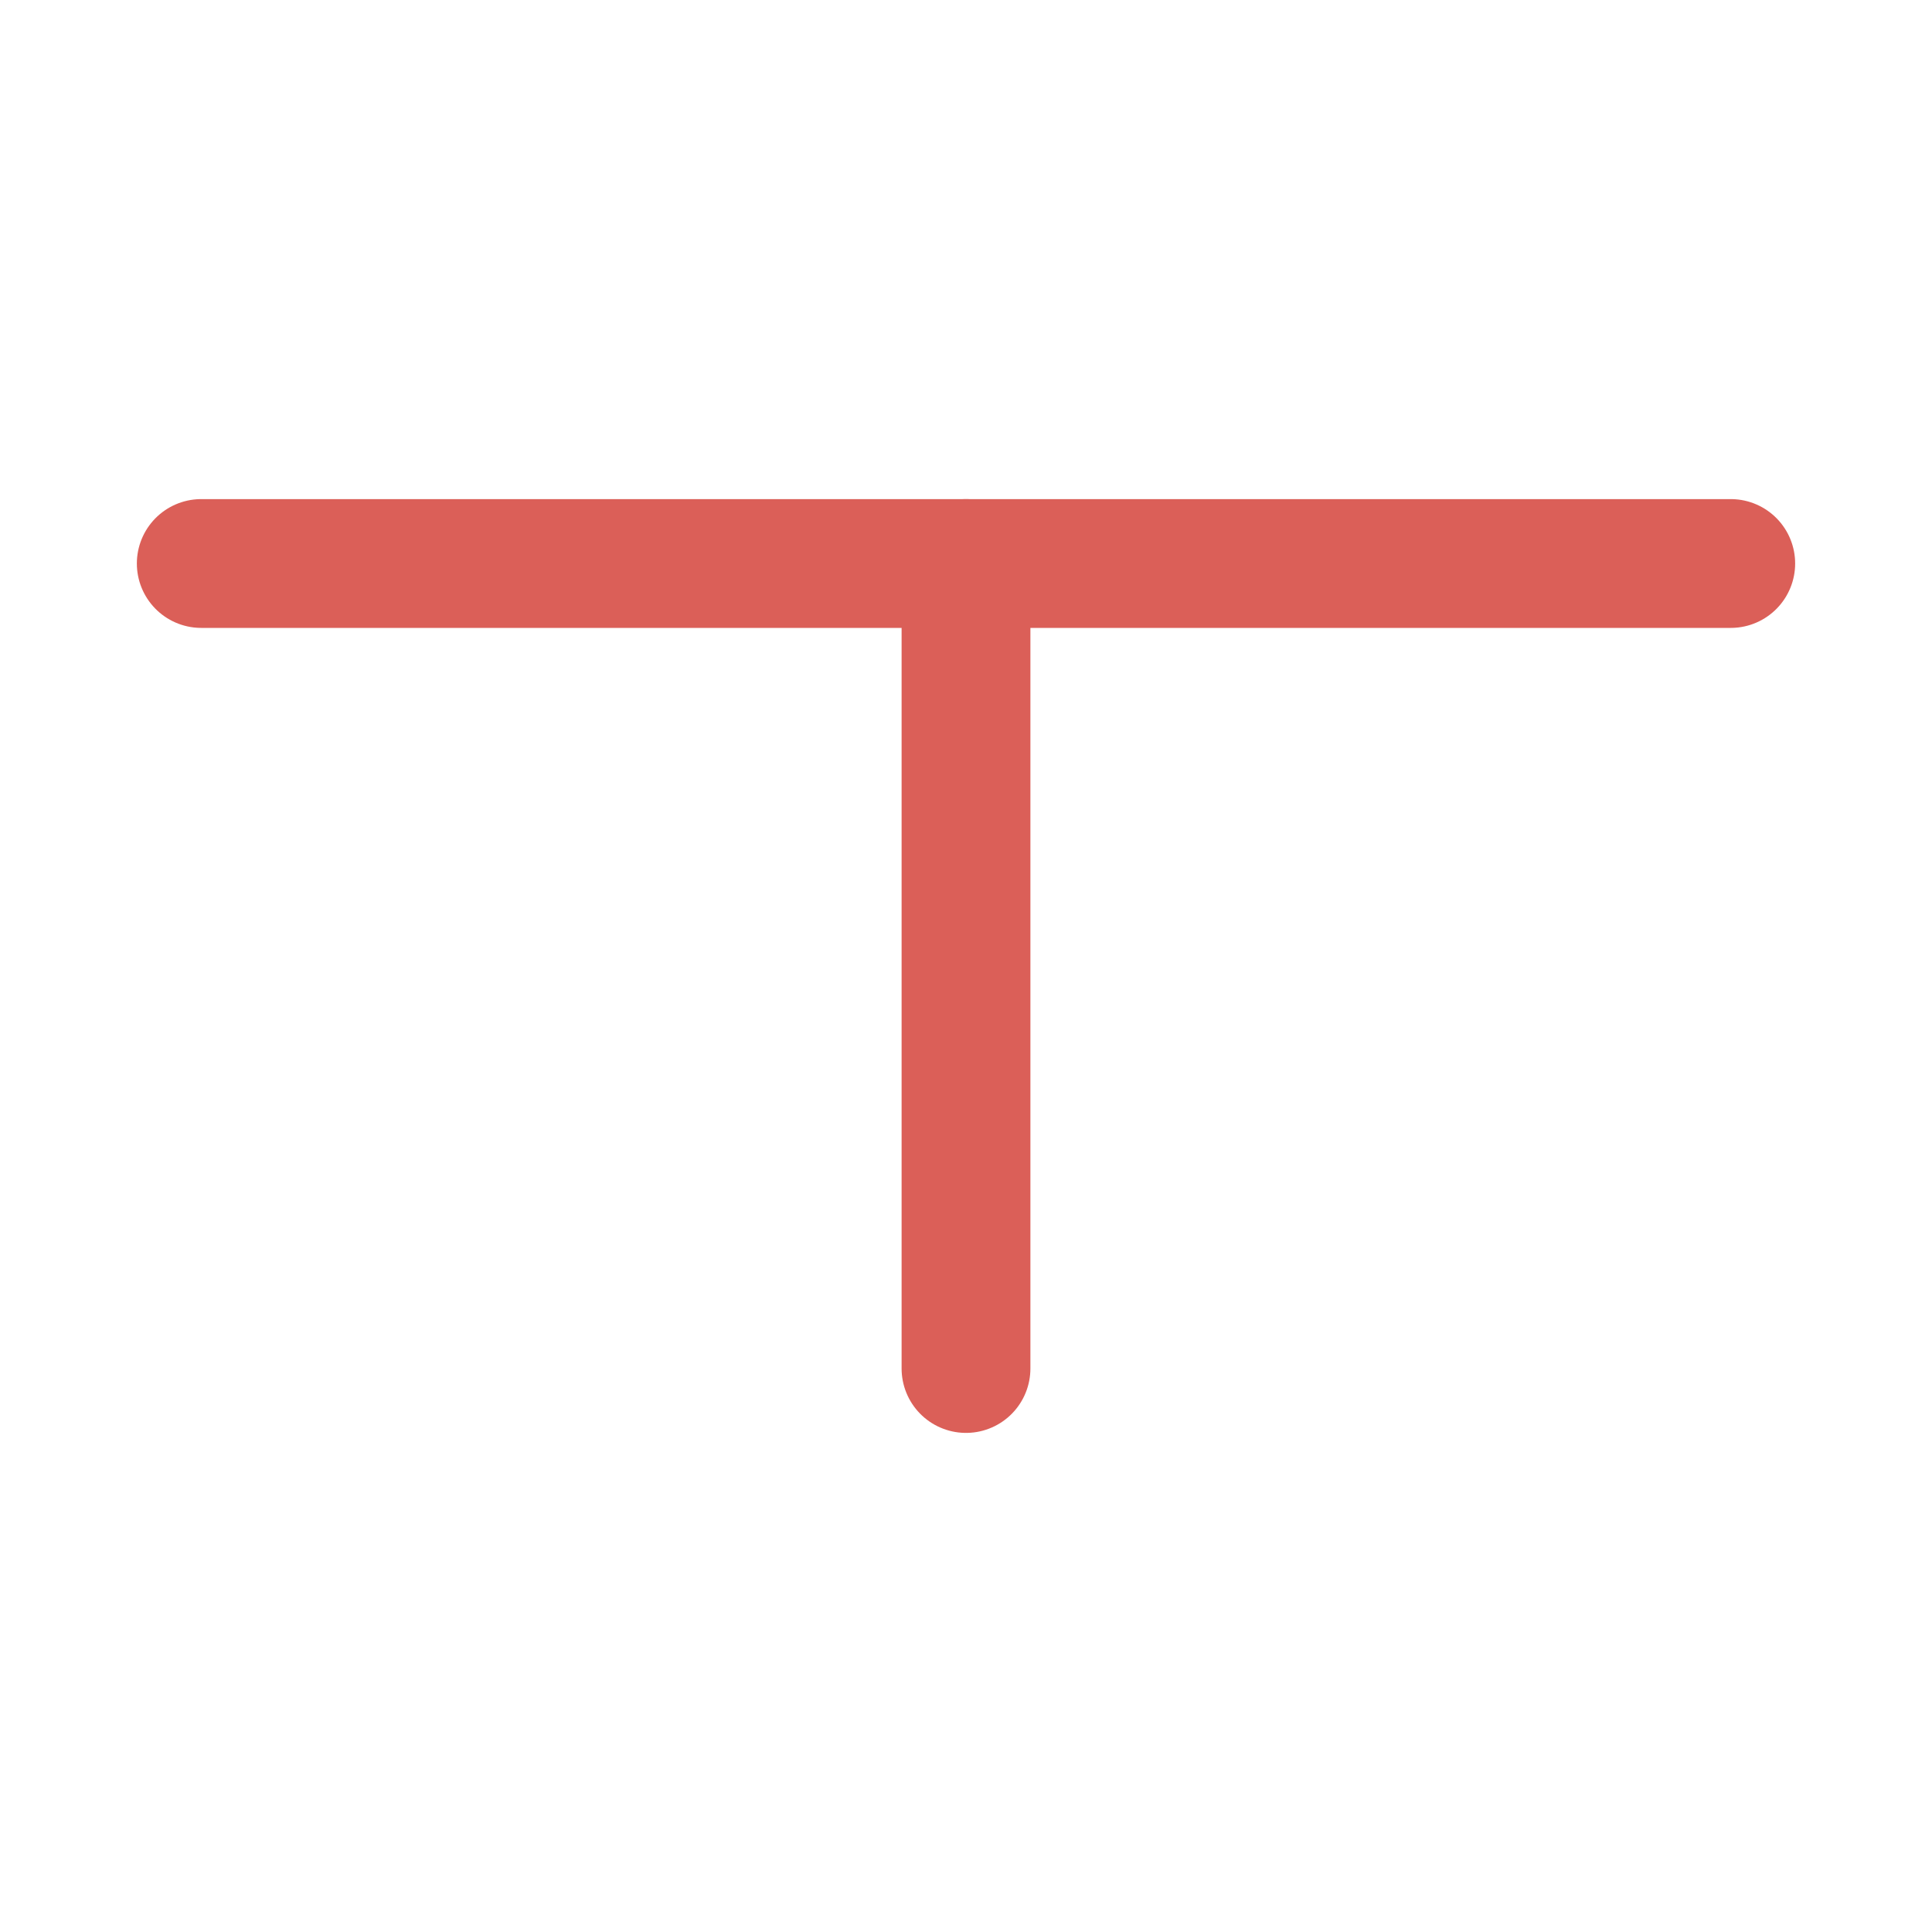
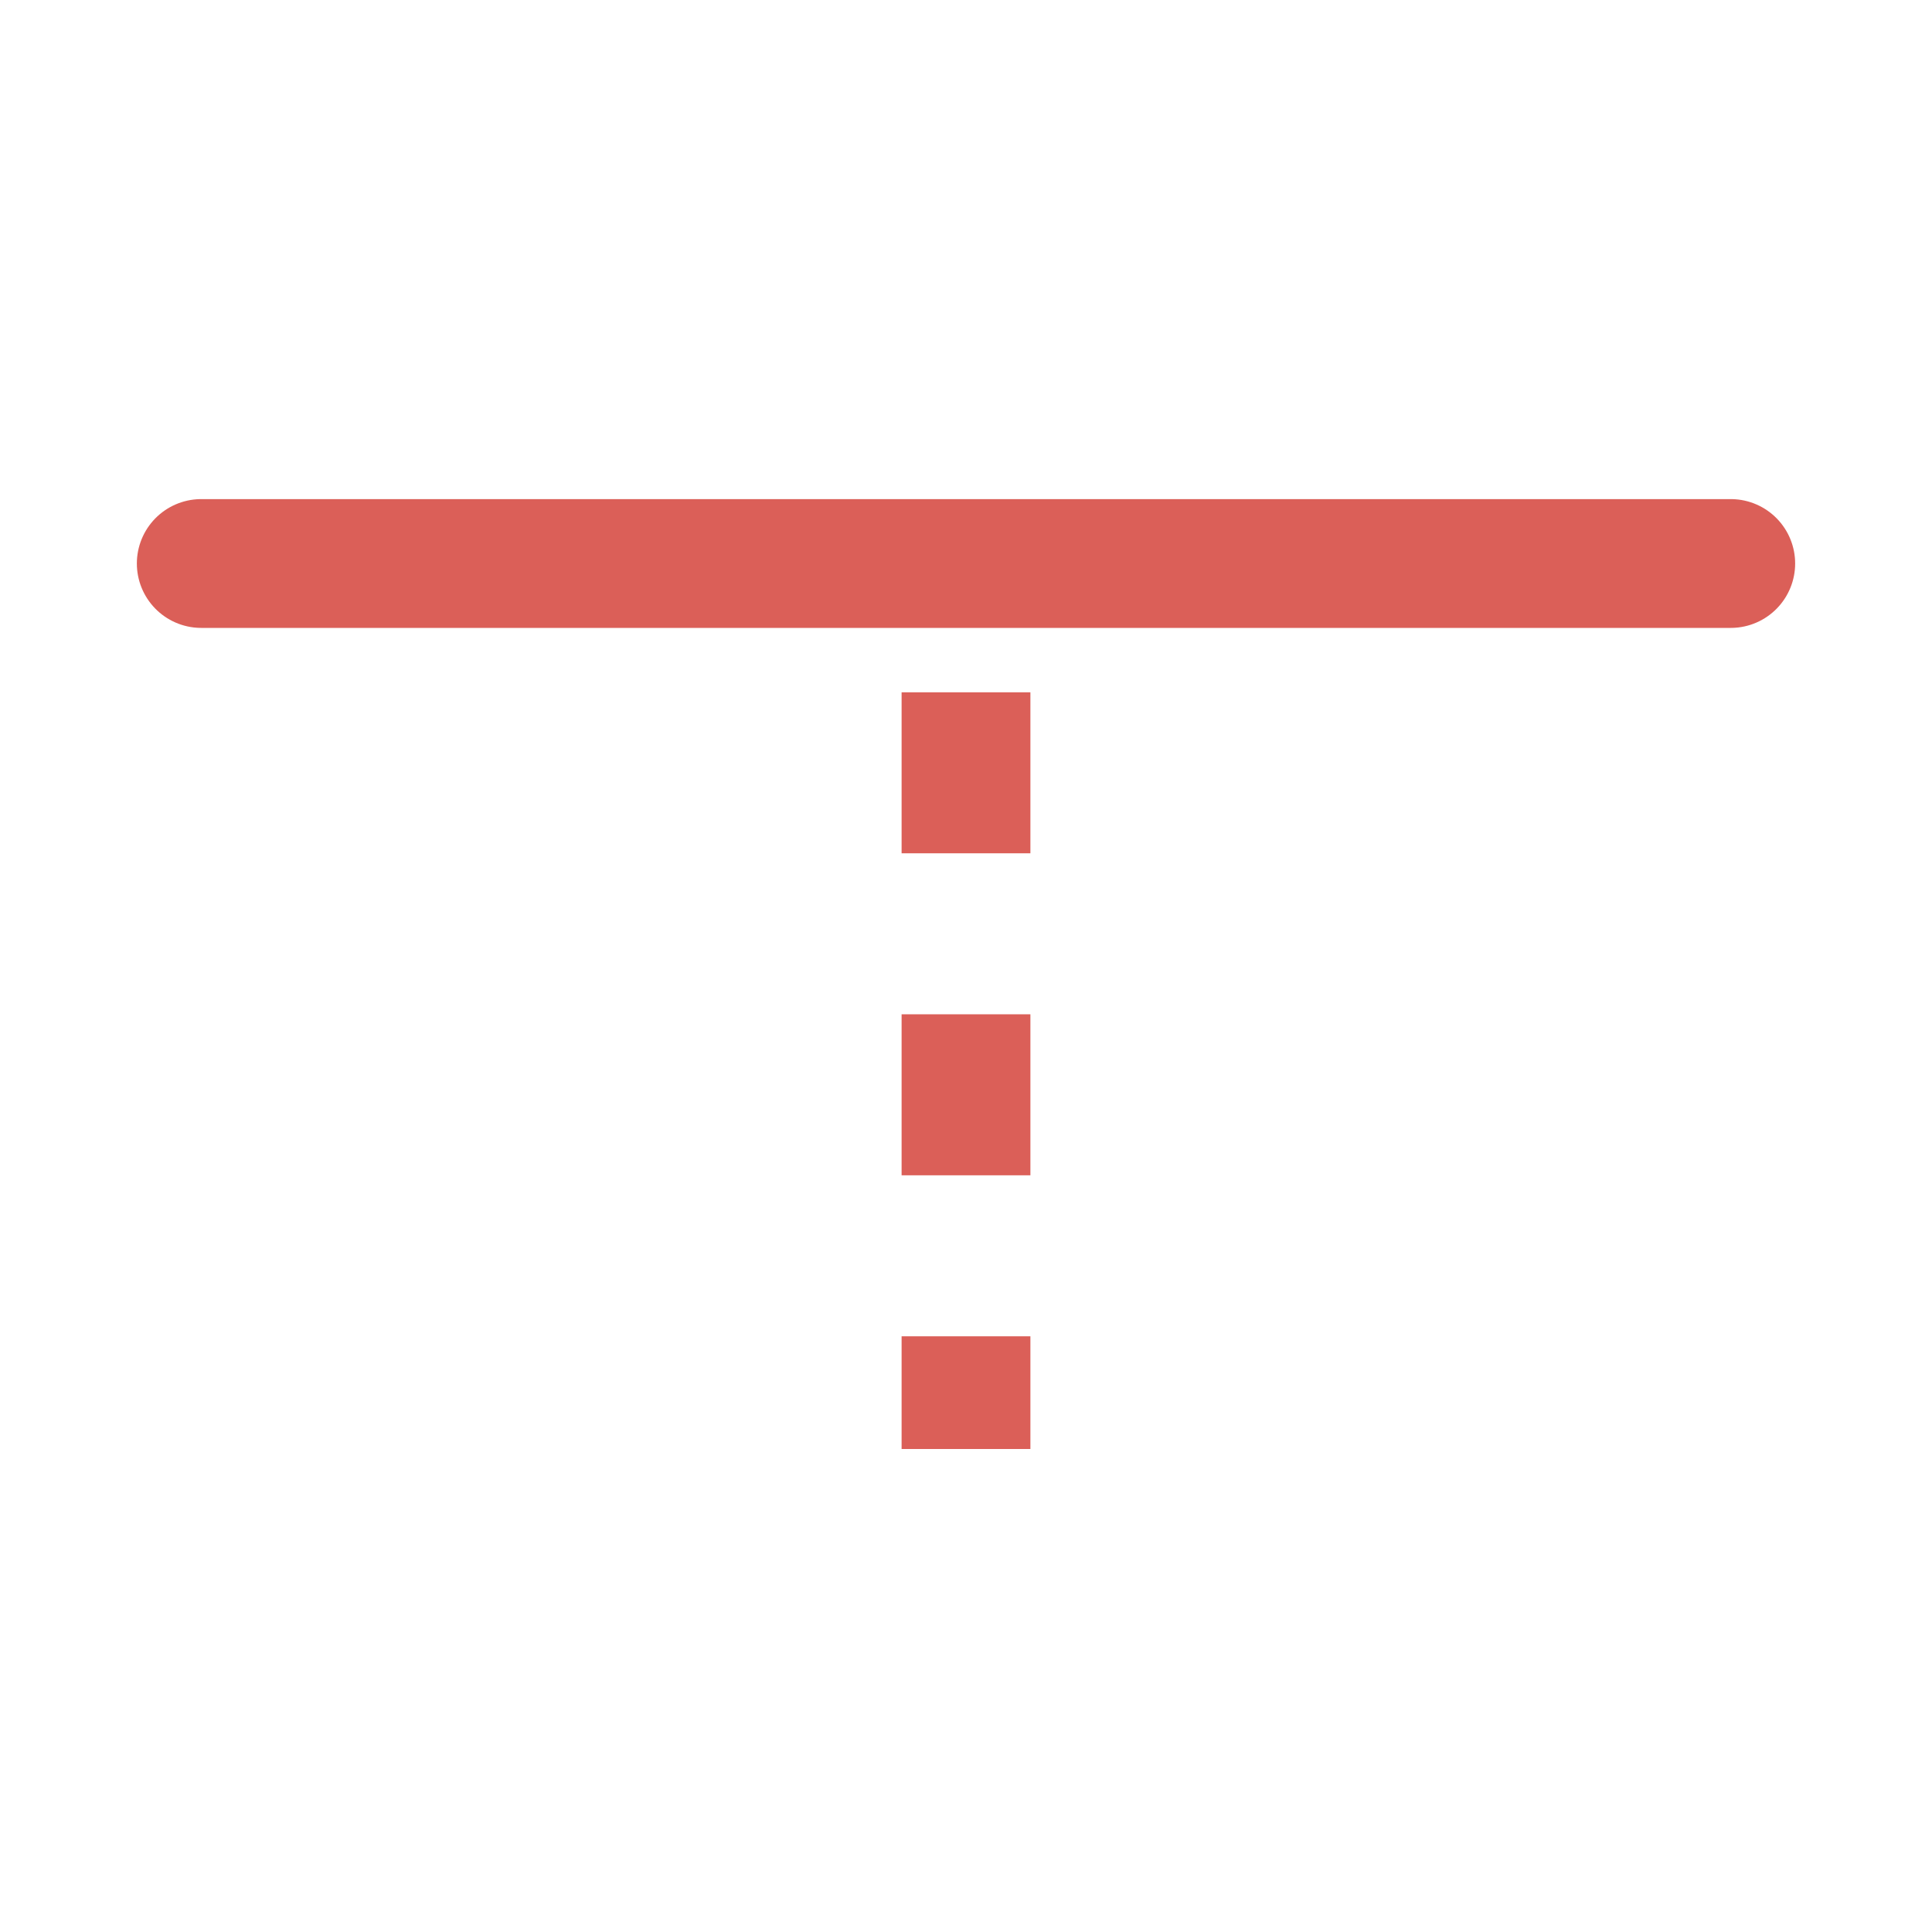
<svg xmlns="http://www.w3.org/2000/svg" width="800px" height="800px" fill="none" version="1.1" viewBox="0 0 24 24">
-   <g stroke-linecap="round" stroke-linejoin="round" stroke-width="1.6" style="fill:none;stroke:#db5f58">
+   <g stroke-linecap="round" stroke-width="1.6" style="fill:none;stroke:#db5f58">
    <path d="m2.5 7h19" />
-     <path d="m12 7v10" />
+     <path d="m12 8.6v9.4" stroke-dasharray="2 2" stroke-linecap="butt" />
  </g>
</svg>
